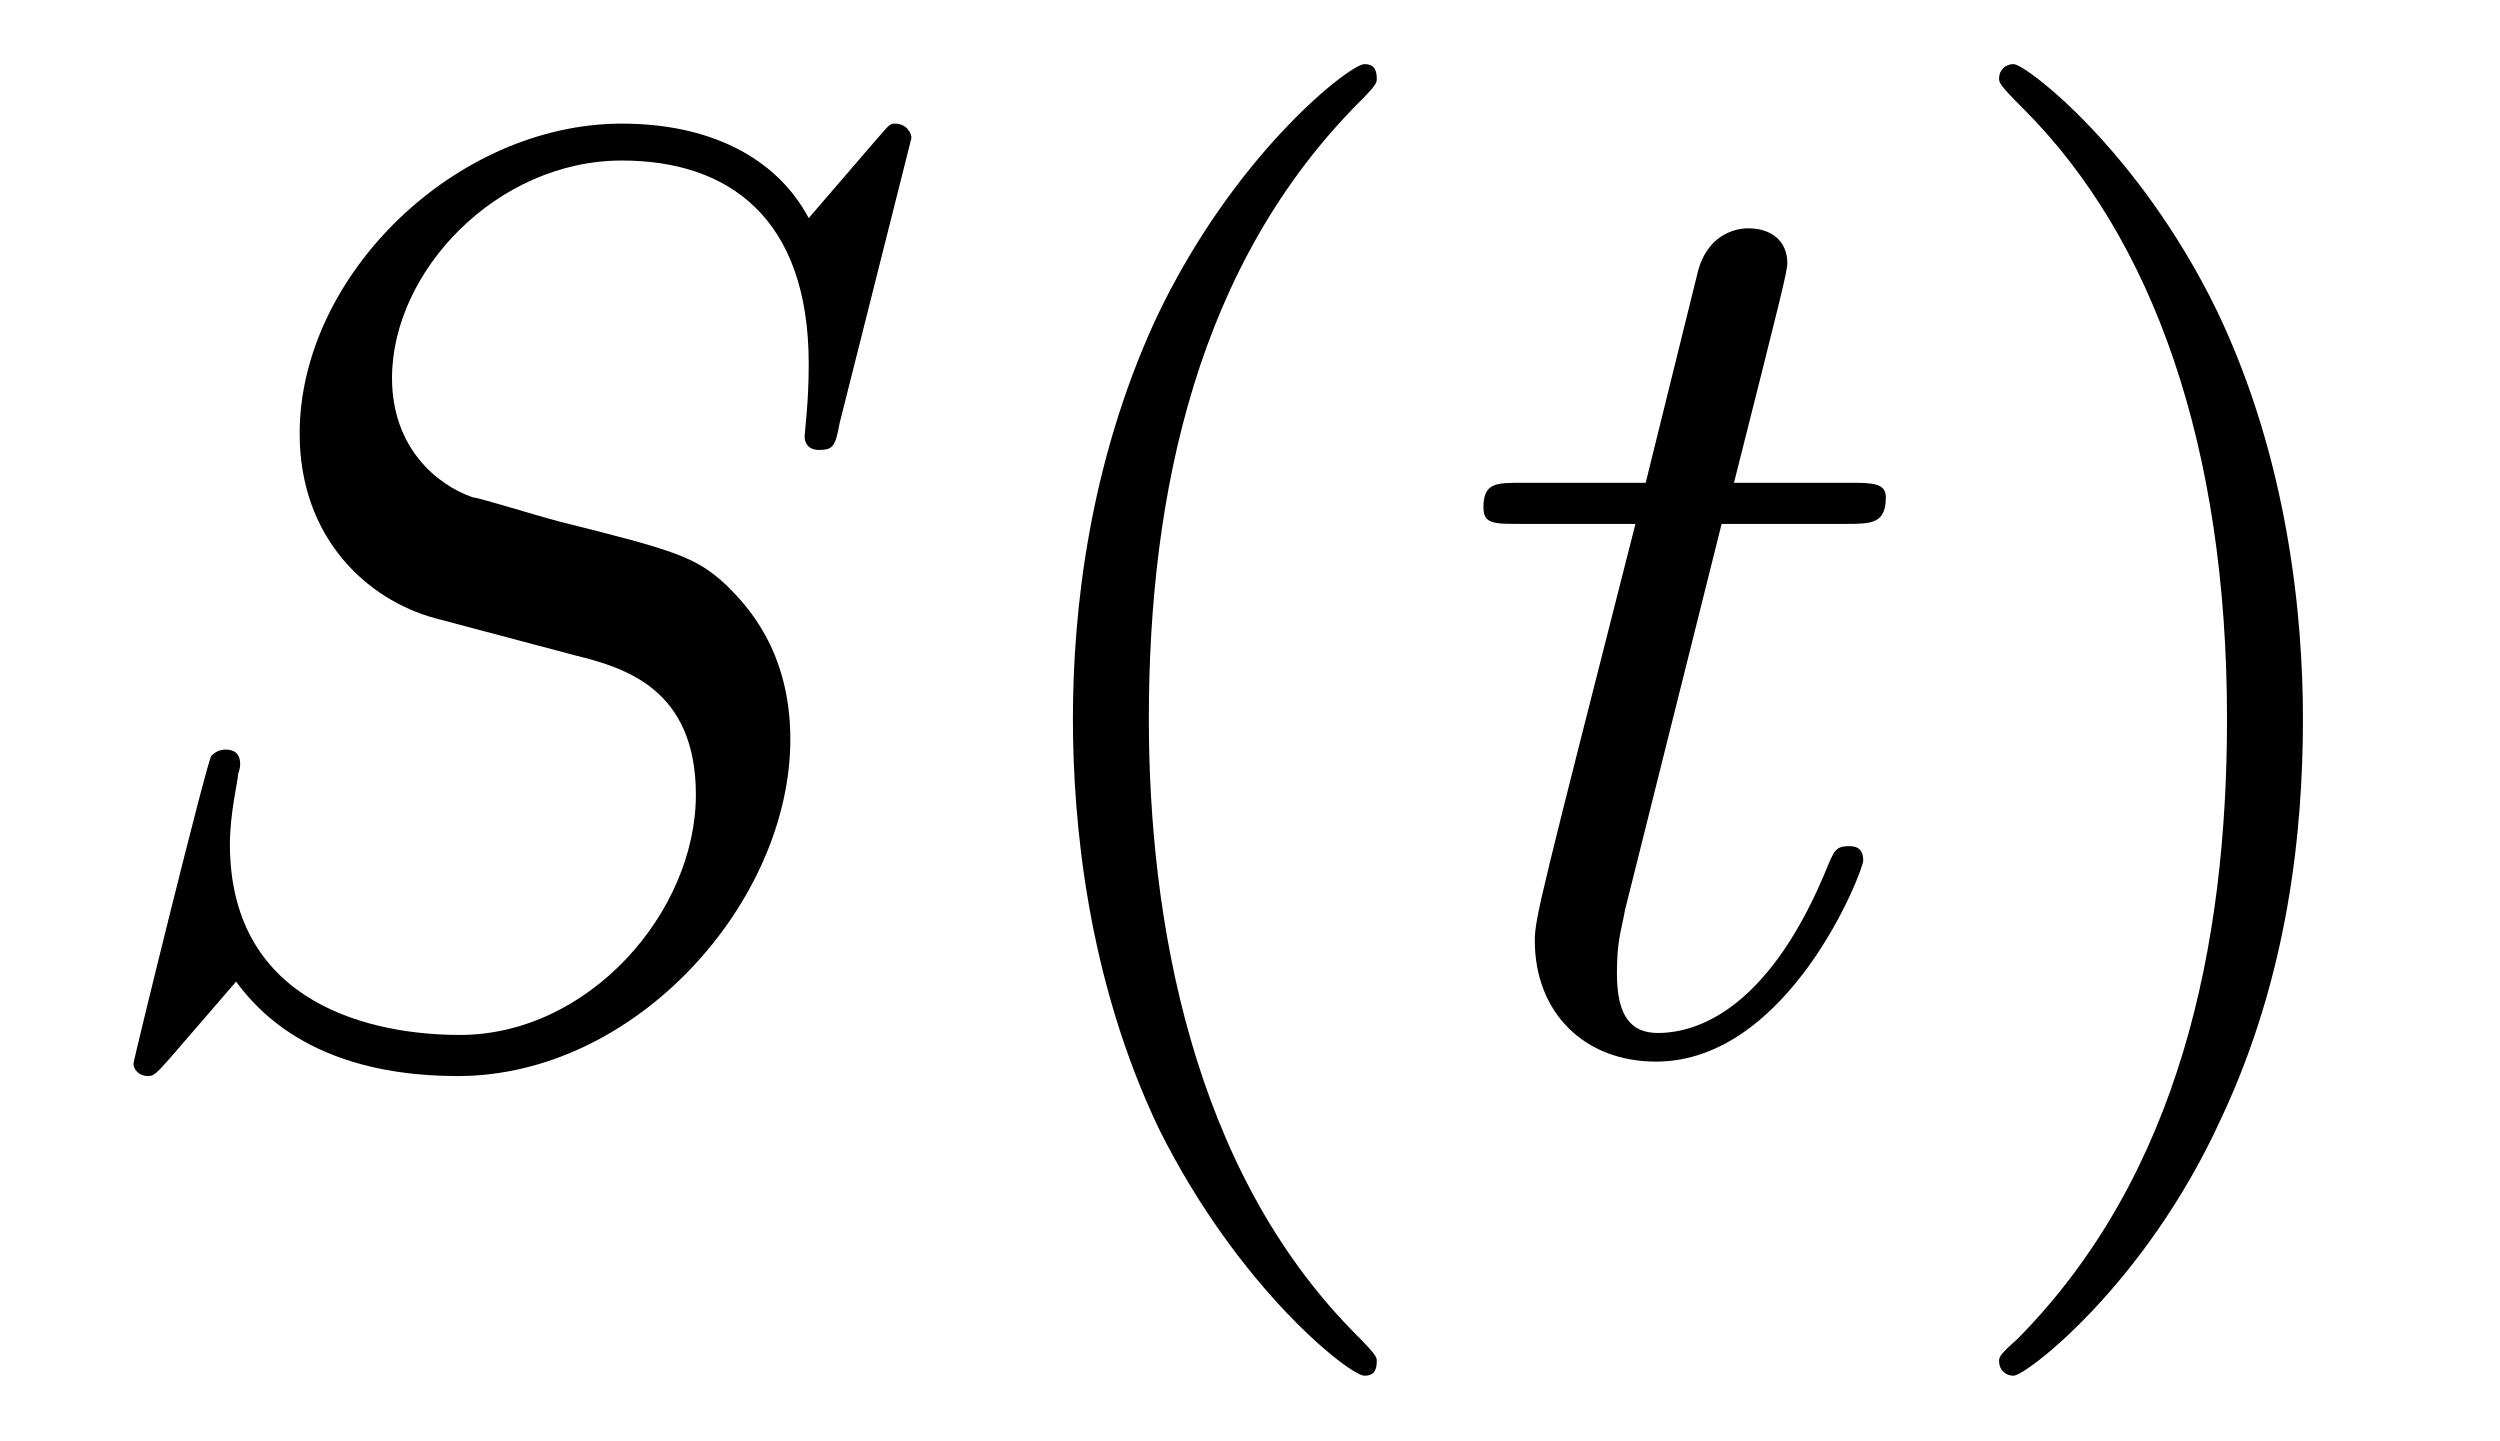
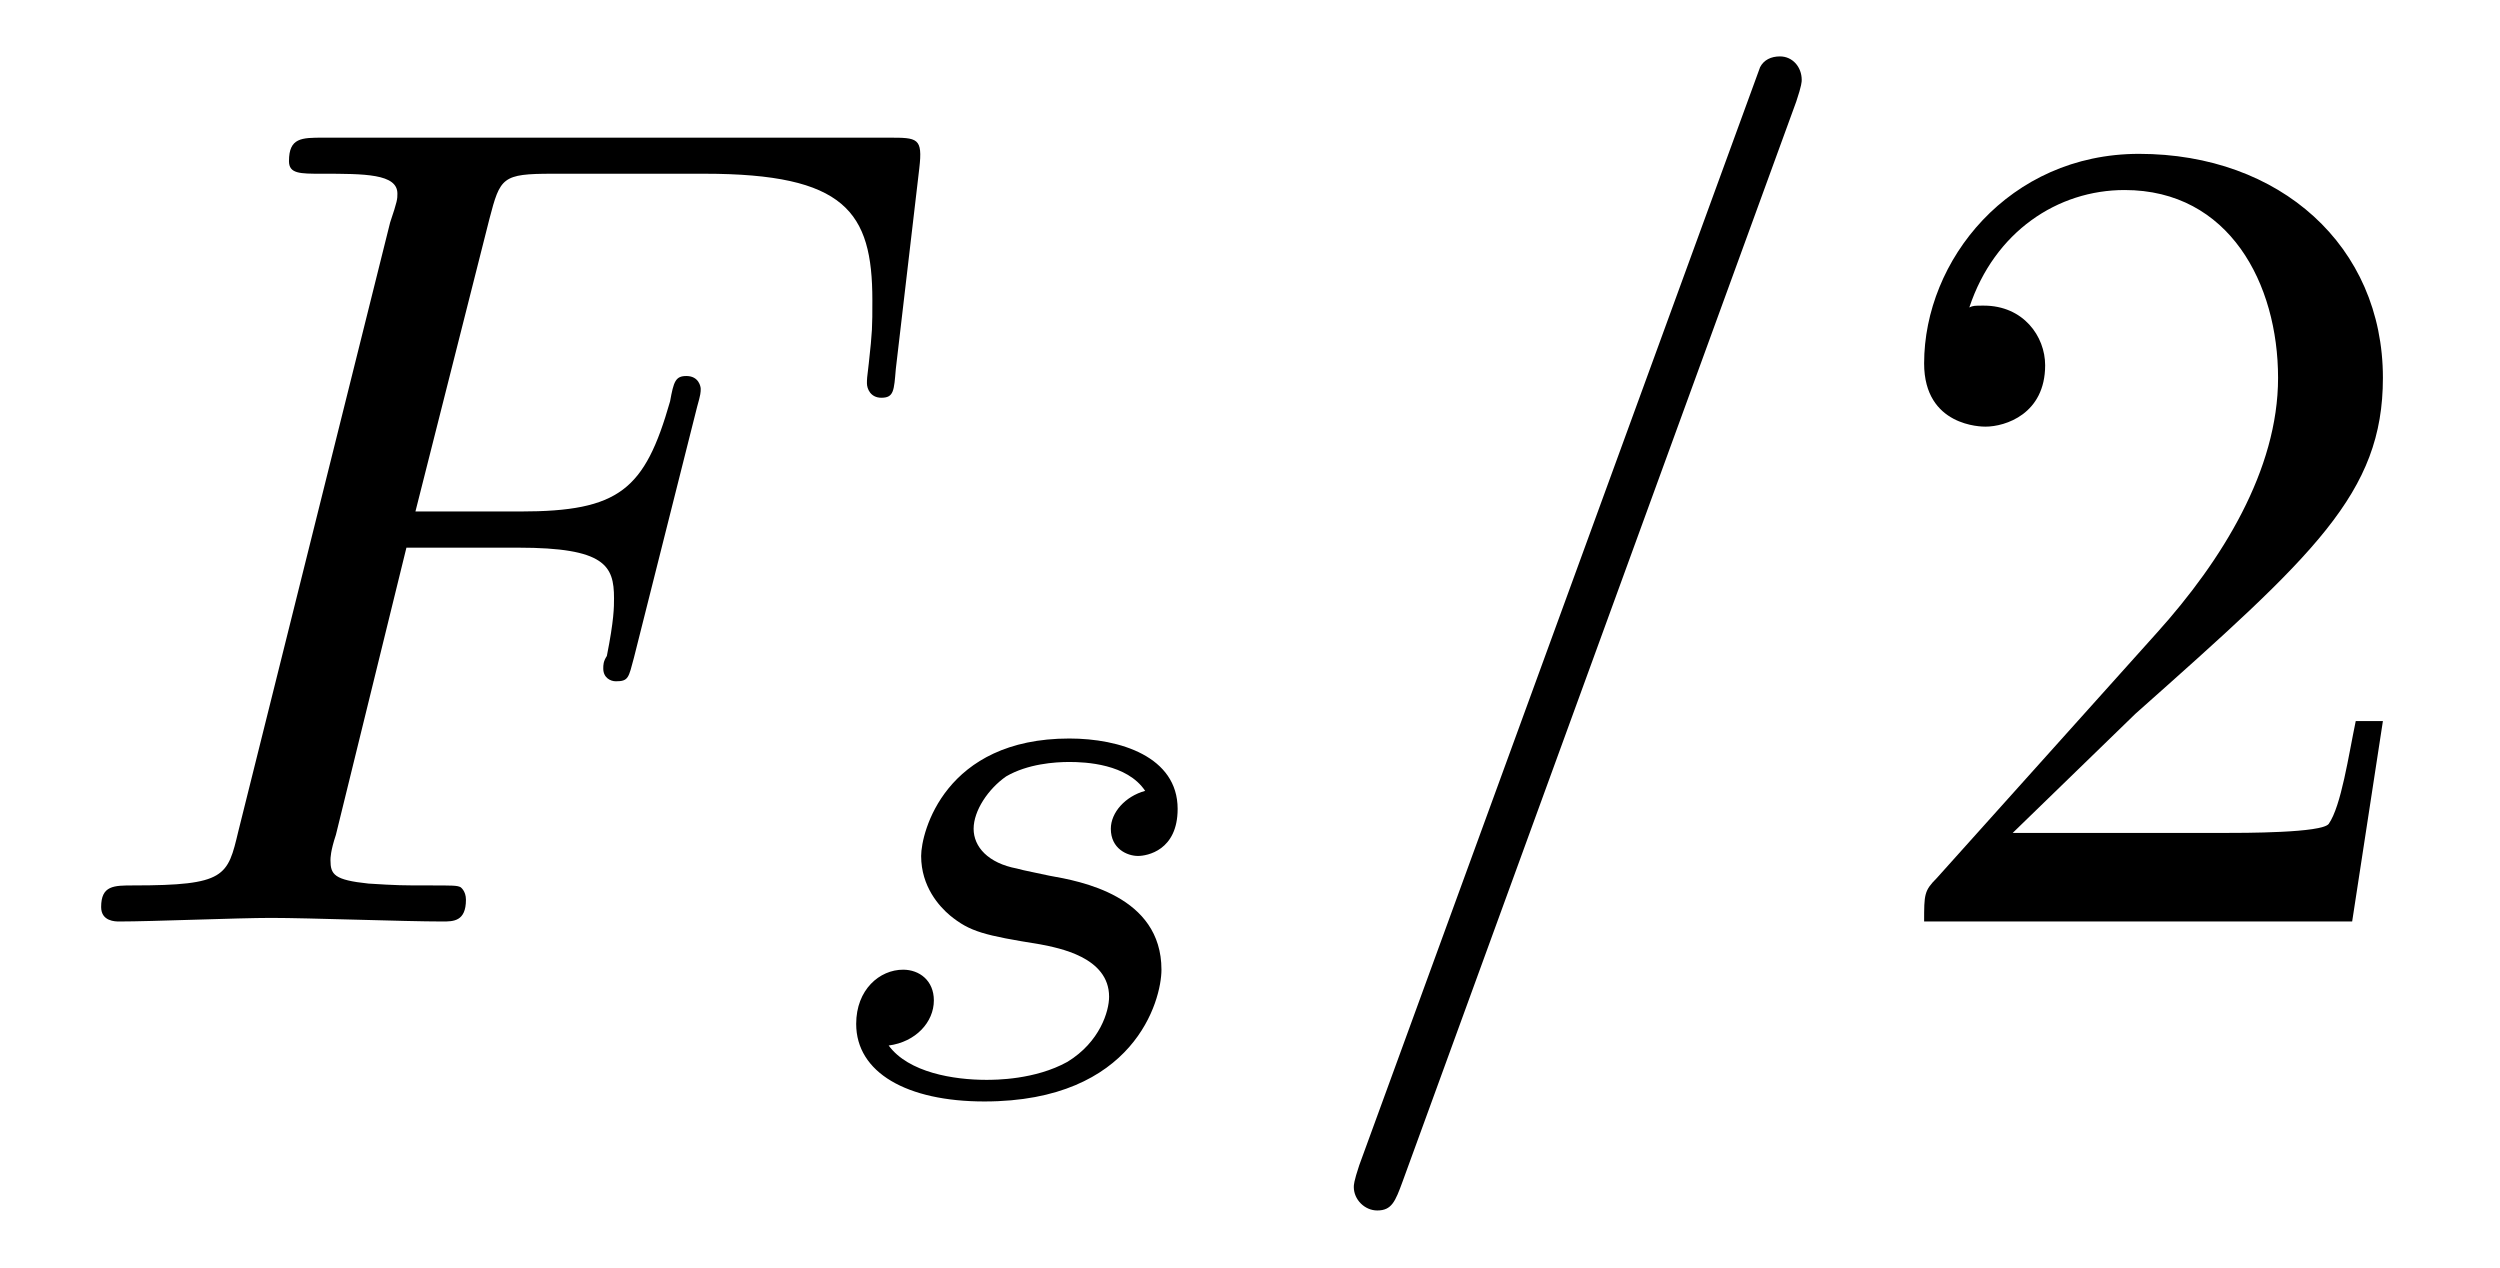
- <svg xmlns="http://www.w3.org/2000/svg" xmlns:xlink="http://www.w3.org/1999/xlink" viewBox="0 0 19.03 10.963" version="1.2">
+ <svg xmlns="http://www.w3.org/2000/svg" xmlns:xlink="http://www.w3.org/1999/xlink" viewBox="0 0 21.628 10.963" version="1.2">
  <defs>
    <g>
      <symbol overflow="visible" id="glyph0-0">
        <path style="stroke:none;" d="" />
      </symbol>
      <symbol overflow="visible" id="glyph0-1">
-         <path style="stroke:none;" d="M 6.438 -6.922 C 6.438 -6.953 6.406 -7.031 6.312 -7.031 C 6.266 -7.031 6.266 -7.016 6.141 -6.875 L 5.656 -6.312 C 5.406 -6.781 4.891 -7.031 4.234 -7.031 C 2.969 -7.031 1.781 -5.875 1.781 -4.672 C 1.781 -3.875 2.297 -3.406 2.812 -3.266 L 3.875 -2.984 C 4.25 -2.891 4.797 -2.734 4.797 -1.922 C 4.797 -1.031 3.984 -0.094 3 -0.094 C 2.359 -0.094 1.25 -0.312 1.25 -1.547 C 1.25 -1.781 1.312 -2.031 1.312 -2.078 C 1.328 -2.125 1.328 -2.141 1.328 -2.156 C 1.328 -2.25 1.266 -2.266 1.219 -2.266 C 1.172 -2.266 1.141 -2.25 1.109 -2.219 C 1.078 -2.188 0.516 0.094 0.516 0.125 C 0.516 0.172 0.562 0.219 0.625 0.219 C 0.672 0.219 0.688 0.203 0.812 0.062 L 1.297 -0.5 C 1.719 0.078 2.406 0.219 2.984 0.219 C 4.344 0.219 5.516 -1.109 5.516 -2.344 C 5.516 -3.031 5.172 -3.375 5.031 -3.516 C 4.797 -3.734 4.641 -3.781 3.766 -4 C 3.531 -4.062 3.188 -4.172 3.094 -4.188 C 2.828 -4.281 2.484 -4.562 2.484 -5.094 C 2.484 -5.906 3.281 -6.75 4.234 -6.75 C 5.047 -6.75 5.656 -6.312 5.656 -5.203 C 5.656 -4.891 5.625 -4.703 5.625 -4.641 C 5.625 -4.641 5.625 -4.547 5.734 -4.547 C 5.844 -4.547 5.859 -4.578 5.891 -4.75 Z M 6.438 -6.922 " />
+         <path style="stroke:none;" d="M 3.016 -3.234 L 3.984 -3.234 C 4.734 -3.234 4.812 -3.078 4.812 -2.797 C 4.812 -2.719 4.812 -2.609 4.75 -2.297 C 4.719 -2.25 4.719 -2.219 4.719 -2.188 C 4.719 -2.109 4.781 -2.078 4.828 -2.078 C 4.938 -2.078 4.938 -2.109 4.984 -2.281 L 5.531 -4.453 C 5.562 -4.562 5.562 -4.578 5.562 -4.609 C 5.562 -4.625 5.547 -4.719 5.438 -4.719 C 5.344 -4.719 5.328 -4.672 5.297 -4.5 C 5.078 -3.734 4.859 -3.547 4 -3.547 L 3.094 -3.547 L 3.734 -6.078 C 3.828 -6.438 3.844 -6.469 4.281 -6.469 L 5.594 -6.469 C 6.812 -6.469 7.047 -6.141 7.047 -5.375 C 7.047 -5.141 7.047 -5.109 7.016 -4.828 C 7 -4.703 7 -4.688 7 -4.656 C 7 -4.609 7.031 -4.531 7.125 -4.531 C 7.234 -4.531 7.234 -4.594 7.25 -4.781 L 7.453 -6.516 C 7.484 -6.781 7.438 -6.781 7.188 -6.781 L 2.297 -6.781 C 2.109 -6.781 2 -6.781 2 -6.578 C 2 -6.469 2.094 -6.469 2.281 -6.469 C 2.656 -6.469 2.938 -6.469 2.938 -6.297 C 2.938 -6.25 2.938 -6.234 2.875 -6.047 L 1.562 -0.781 C 1.469 -0.391 1.453 -0.312 0.656 -0.312 C 0.484 -0.312 0.375 -0.312 0.375 -0.125 C 0.375 0 0.5 0 0.531 0 C 0.812 0 1.562 -0.031 1.844 -0.031 C 2.172 -0.031 3 0 3.328 0 C 3.422 0 3.531 0 3.531 -0.188 C 3.531 -0.266 3.484 -0.297 3.484 -0.297 C 3.453 -0.312 3.422 -0.312 3.203 -0.312 C 2.984 -0.312 2.938 -0.312 2.688 -0.328 C 2.391 -0.359 2.359 -0.406 2.359 -0.531 C 2.359 -0.547 2.359 -0.609 2.406 -0.75 Z M 3.016 -3.234 " />
      </symbol>
      <symbol overflow="visible" id="glyph0-2">
-         <path style="stroke:none;" d="M 2.047 -3.984 L 2.984 -3.984 C 3.188 -3.984 3.297 -3.984 3.297 -4.188 C 3.297 -4.297 3.188 -4.297 3.016 -4.297 L 2.141 -4.297 C 2.5 -5.719 2.547 -5.906 2.547 -5.969 C 2.547 -6.141 2.422 -6.234 2.25 -6.234 C 2.219 -6.234 1.938 -6.234 1.859 -5.875 L 1.469 -4.297 L 0.531 -4.297 C 0.328 -4.297 0.234 -4.297 0.234 -4.109 C 0.234 -3.984 0.312 -3.984 0.516 -3.984 L 1.391 -3.984 C 0.672 -1.156 0.625 -0.984 0.625 -0.812 C 0.625 -0.266 1 0.109 1.547 0.109 C 2.562 0.109 3.125 -1.344 3.125 -1.422 C 3.125 -1.531 3.047 -1.531 3.016 -1.531 C 2.922 -1.531 2.906 -1.5 2.859 -1.391 C 2.438 -0.344 1.906 -0.109 1.562 -0.109 C 1.359 -0.109 1.25 -0.234 1.25 -0.562 C 1.25 -0.812 1.281 -0.875 1.312 -1.047 Z M 2.047 -3.984 " />
+         <path style="stroke:none;" d="M 4.375 -7.094 C 4.422 -7.234 4.422 -7.266 4.422 -7.281 C 4.422 -7.391 4.344 -7.484 4.234 -7.484 C 4.156 -7.484 4.094 -7.453 4.062 -7.391 L 0.594 2.109 C 0.547 2.25 0.547 2.281 0.547 2.297 C 0.547 2.406 0.641 2.5 0.75 2.5 C 0.875 2.5 0.906 2.422 0.969 2.25 Z M 4.375 -7.094 " />
      </symbol>
      <symbol overflow="visible" id="glyph1-0">
        <path style="stroke:none;" d="" />
      </symbol>
      <symbol overflow="visible" id="glyph1-1">
-         <path style="stroke:none;" d="M 3.297 2.391 C 3.297 2.359 3.297 2.344 3.125 2.172 C 1.891 0.922 1.562 -0.969 1.562 -2.5 C 1.562 -4.234 1.938 -5.969 3.172 -7.203 C 3.297 -7.328 3.297 -7.344 3.297 -7.375 C 3.297 -7.453 3.266 -7.484 3.203 -7.484 C 3.094 -7.484 2.203 -6.797 1.609 -5.531 C 1.109 -4.438 0.984 -3.328 0.984 -2.5 C 0.984 -1.719 1.094 -0.516 1.641 0.625 C 2.25 1.844 3.094 2.5 3.203 2.5 C 3.266 2.5 3.297 2.469 3.297 2.391 Z M 3.297 2.391 " />
+         <path style="stroke:none;" d="M 3 -2.625 C 2.828 -2.578 2.703 -2.438 2.703 -2.297 C 2.703 -2.125 2.844 -2.062 2.938 -2.062 C 3.016 -2.062 3.281 -2.109 3.281 -2.469 C 3.281 -2.922 2.781 -3.078 2.344 -3.078 C 1.266 -3.078 1.062 -2.266 1.062 -2.062 C 1.062 -1.797 1.219 -1.625 1.312 -1.547 C 1.484 -1.406 1.609 -1.375 2.094 -1.297 C 2.25 -1.266 2.688 -1.188 2.688 -0.844 C 2.688 -0.719 2.609 -0.453 2.328 -0.281 C 2.047 -0.125 1.703 -0.125 1.625 -0.125 C 1.344 -0.125 0.953 -0.188 0.781 -0.422 C 1.016 -0.453 1.172 -0.625 1.172 -0.812 C 1.172 -0.984 1.047 -1.078 0.906 -1.078 C 0.703 -1.078 0.5 -0.906 0.5 -0.609 C 0.5 -0.188 0.938 0.062 1.609 0.062 C 2.906 0.062 3.141 -0.812 3.141 -1.078 C 3.141 -1.719 2.438 -1.844 2.172 -1.891 C 2.109 -1.906 1.938 -1.938 1.891 -1.953 C 1.641 -2 1.516 -2.141 1.516 -2.297 C 1.516 -2.453 1.641 -2.641 1.797 -2.75 C 1.984 -2.859 2.219 -2.875 2.344 -2.875 C 2.484 -2.875 2.844 -2.859 3 -2.625 Z M 3 -2.625 " />
      </symbol>
-       <symbol overflow="visible" id="glyph1-2">
-         <path style="stroke:none;" d="M 2.875 -2.5 C 2.875 -3.266 2.766 -4.469 2.219 -5.609 C 1.625 -6.828 0.766 -7.484 0.672 -7.484 C 0.609 -7.484 0.562 -7.438 0.562 -7.375 C 0.562 -7.344 0.562 -7.328 0.75 -7.141 C 1.734 -6.156 2.297 -4.578 2.297 -2.5 C 2.297 -0.781 1.938 0.969 0.703 2.219 C 0.562 2.344 0.562 2.359 0.562 2.391 C 0.562 2.453 0.609 2.5 0.672 2.5 C 0.766 2.5 1.672 1.812 2.25 0.547 C 2.766 -0.547 2.875 -1.656 2.875 -2.5 Z M 2.875 -2.5 " />
+       <symbol overflow="visible" id="glyph2-0">
+         <path style="stroke:none;" d="" />
+       </symbol>
+       <symbol overflow="visible" id="glyph2-1">
+         <path style="stroke:none;" d="M 1.266 -0.766 L 2.328 -1.797 C 3.875 -3.172 4.469 -3.703 4.469 -4.703 C 4.469 -5.844 3.578 -6.641 2.359 -6.641 C 1.234 -6.641 0.5 -5.719 0.5 -4.828 C 0.5 -4.281 1 -4.281 1.031 -4.281 C 1.203 -4.281 1.547 -4.391 1.547 -4.812 C 1.547 -5.062 1.359 -5.328 1.016 -5.328 C 0.938 -5.328 0.922 -5.328 0.891 -5.312 C 1.109 -5.969 1.656 -6.328 2.234 -6.328 C 3.141 -6.328 3.562 -5.516 3.562 -4.703 C 3.562 -3.906 3.078 -3.125 2.516 -2.5 L 0.609 -0.375 C 0.5 -0.266 0.5 -0.234 0.5 0 L 4.203 0 L 4.469 -1.734 L 4.234 -1.734 C 4.172 -1.438 4.109 -1 4 -0.844 C 3.938 -0.766 3.281 -0.766 3.062 -0.766 Z M 1.266 -0.766 " />
      </symbol>
    </g>
    <clipPath id="clip1">
-       <path d="M 8 0 L 11 0 L 11 10.965 L 8 10.965 Z M 8 0 " />
-     </clipPath>
-     <clipPath id="clip2">
-       <path d="M 15 0 L 18 0 L 18 10.965 L 15 10.965 Z M 15 0 " />
+       <path d="M 11 0 L 16 0 L 16 10.965 L 11 10.965 Z M 11 0 " />
    </clipPath>
  </defs>
  <g id="surface1">
    <g style="fill:rgb(0%,0%,0%);fill-opacity:1;">
      <use xlink:href="#glyph0-1" x="0.5" y="7.972" />
    </g>
+     <g style="fill:rgb(0%,0%,0%);fill-opacity:1;">
+       <use xlink:href="#glyph1-1" x="6.907" y="9.467" />
+     </g>
    <g clip-path="url(#clip1)" clip-rule="nonzero">
      <g style="fill:rgb(0%,0%,0%);fill-opacity:1;">
-         <use xlink:href="#glyph1-1" x="7.183" y="7.972" />
+         <use xlink:href="#glyph0-2" x="11.165" y="7.972" />
      </g>
    </g>
    <g style="fill:rgb(0%,0%,0%);fill-opacity:1;">
-       <use xlink:href="#glyph0-2" x="11.058" y="7.972" />
-     </g>
-     <g clip-path="url(#clip2)" clip-rule="nonzero">
-       <g style="fill:rgb(0%,0%,0%);fill-opacity:1;">
-         <use xlink:href="#glyph1-2" x="14.655" y="7.972" />
-       </g>
+       <use xlink:href="#glyph2-1" x="16.146" y="7.972" />
    </g>
  </g>
</svg>
